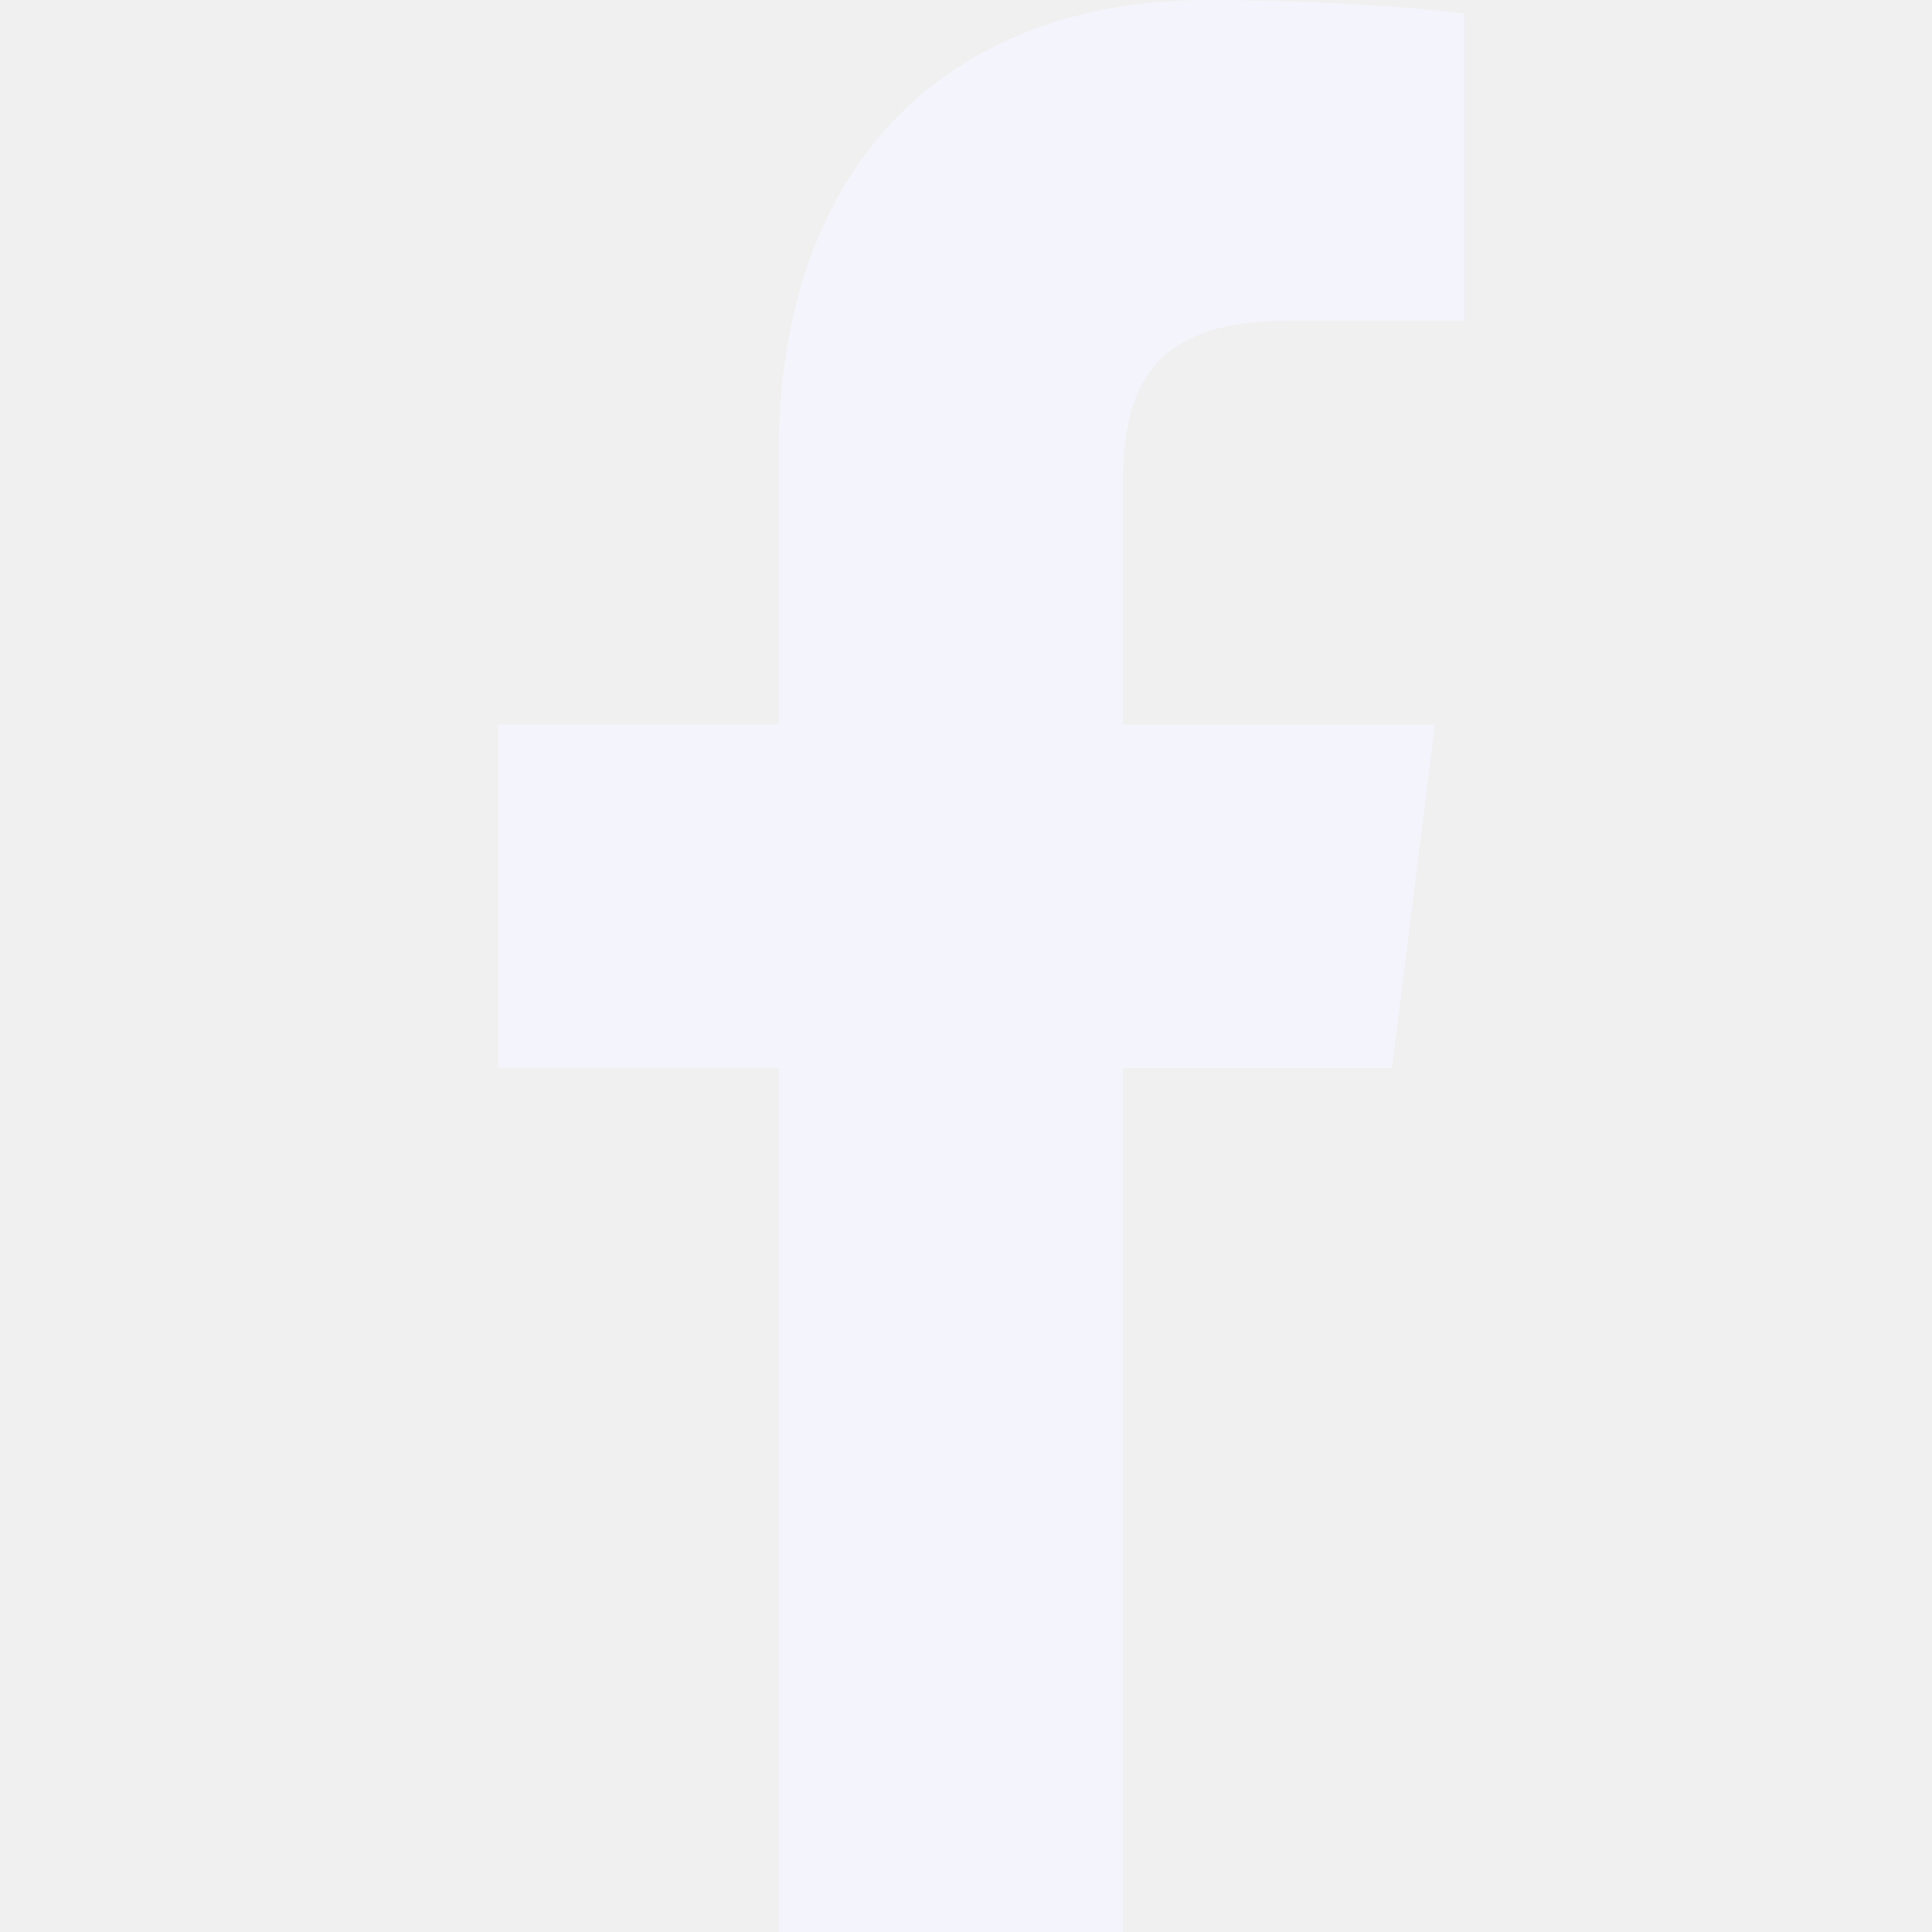
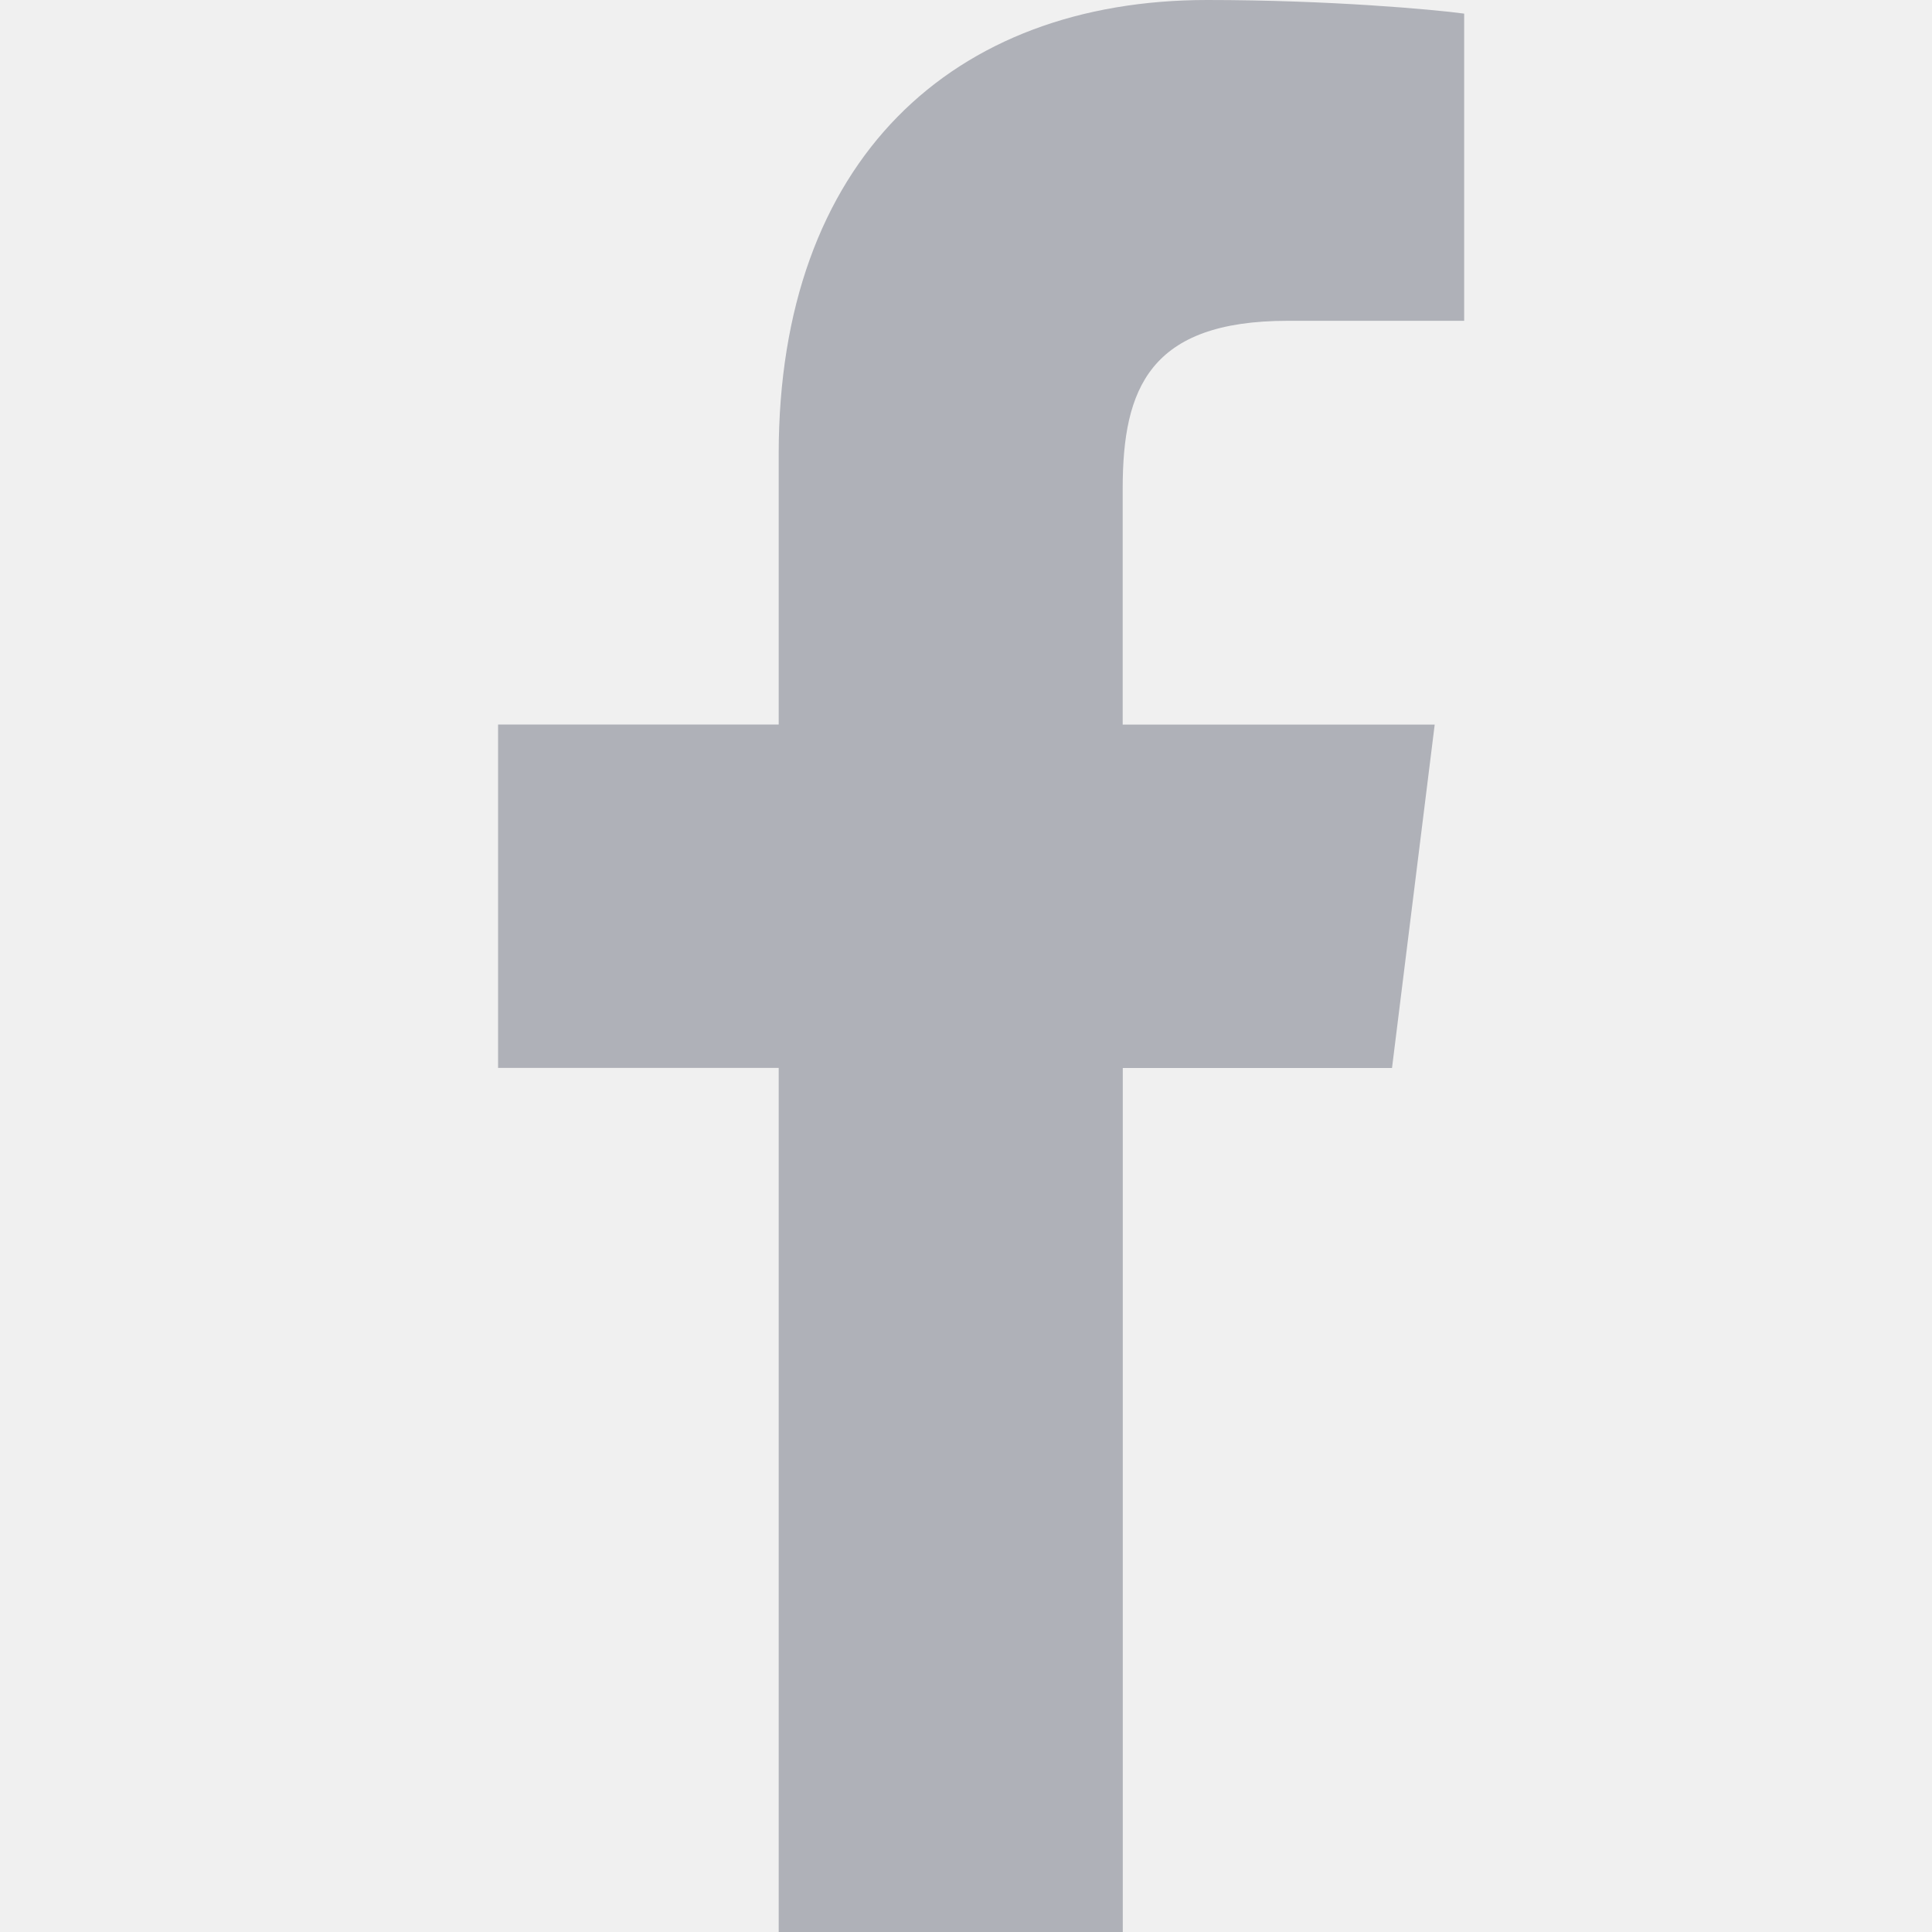
- <svg xmlns="http://www.w3.org/2000/svg" version="1.1" width="32" height="32" viewBox="0 0 32 32">
-   <path fill="#f4f4fd" d="M21.329 5.313h2.921v-5.088c-0.504-0.069-2.237-0.225-4.256-0.225-4.212 0-7.097 2.649-7.097 7.519v4.481h-4.648v5.688h4.648v14.312h5.699v-14.311h4.46l0.708-5.688h-5.169v-3.919c0.001-1.644 0.444-2.769 2.735-2.769z" />
+ <svg xmlns="http://www.w3.org/2000/svg" width="20" height="20" viewBox="0 0 20 20" fill="none">
+   <g clip-path="url(#clip0_1_682)">
+     <path d="M13.331 3.321H15.157V0.141C14.842 0.098 13.758 0 12.497 0C9.864 0 8.061 1.656 8.061 4.699V7.5H5.156V11.055H8.061V20H11.623V11.056H14.41L14.852 7.501H11.622V5.052C11.623 4.024 11.899 3.321 13.331 3.321Z" fill="#AFB1B8" />
+   </g>
+   <defs>
+     <clipPath id="clip0_1_682">
+       <rect width="20" height="20" fill="white" />
+     </clipPath>
+   </defs>
</svg>
